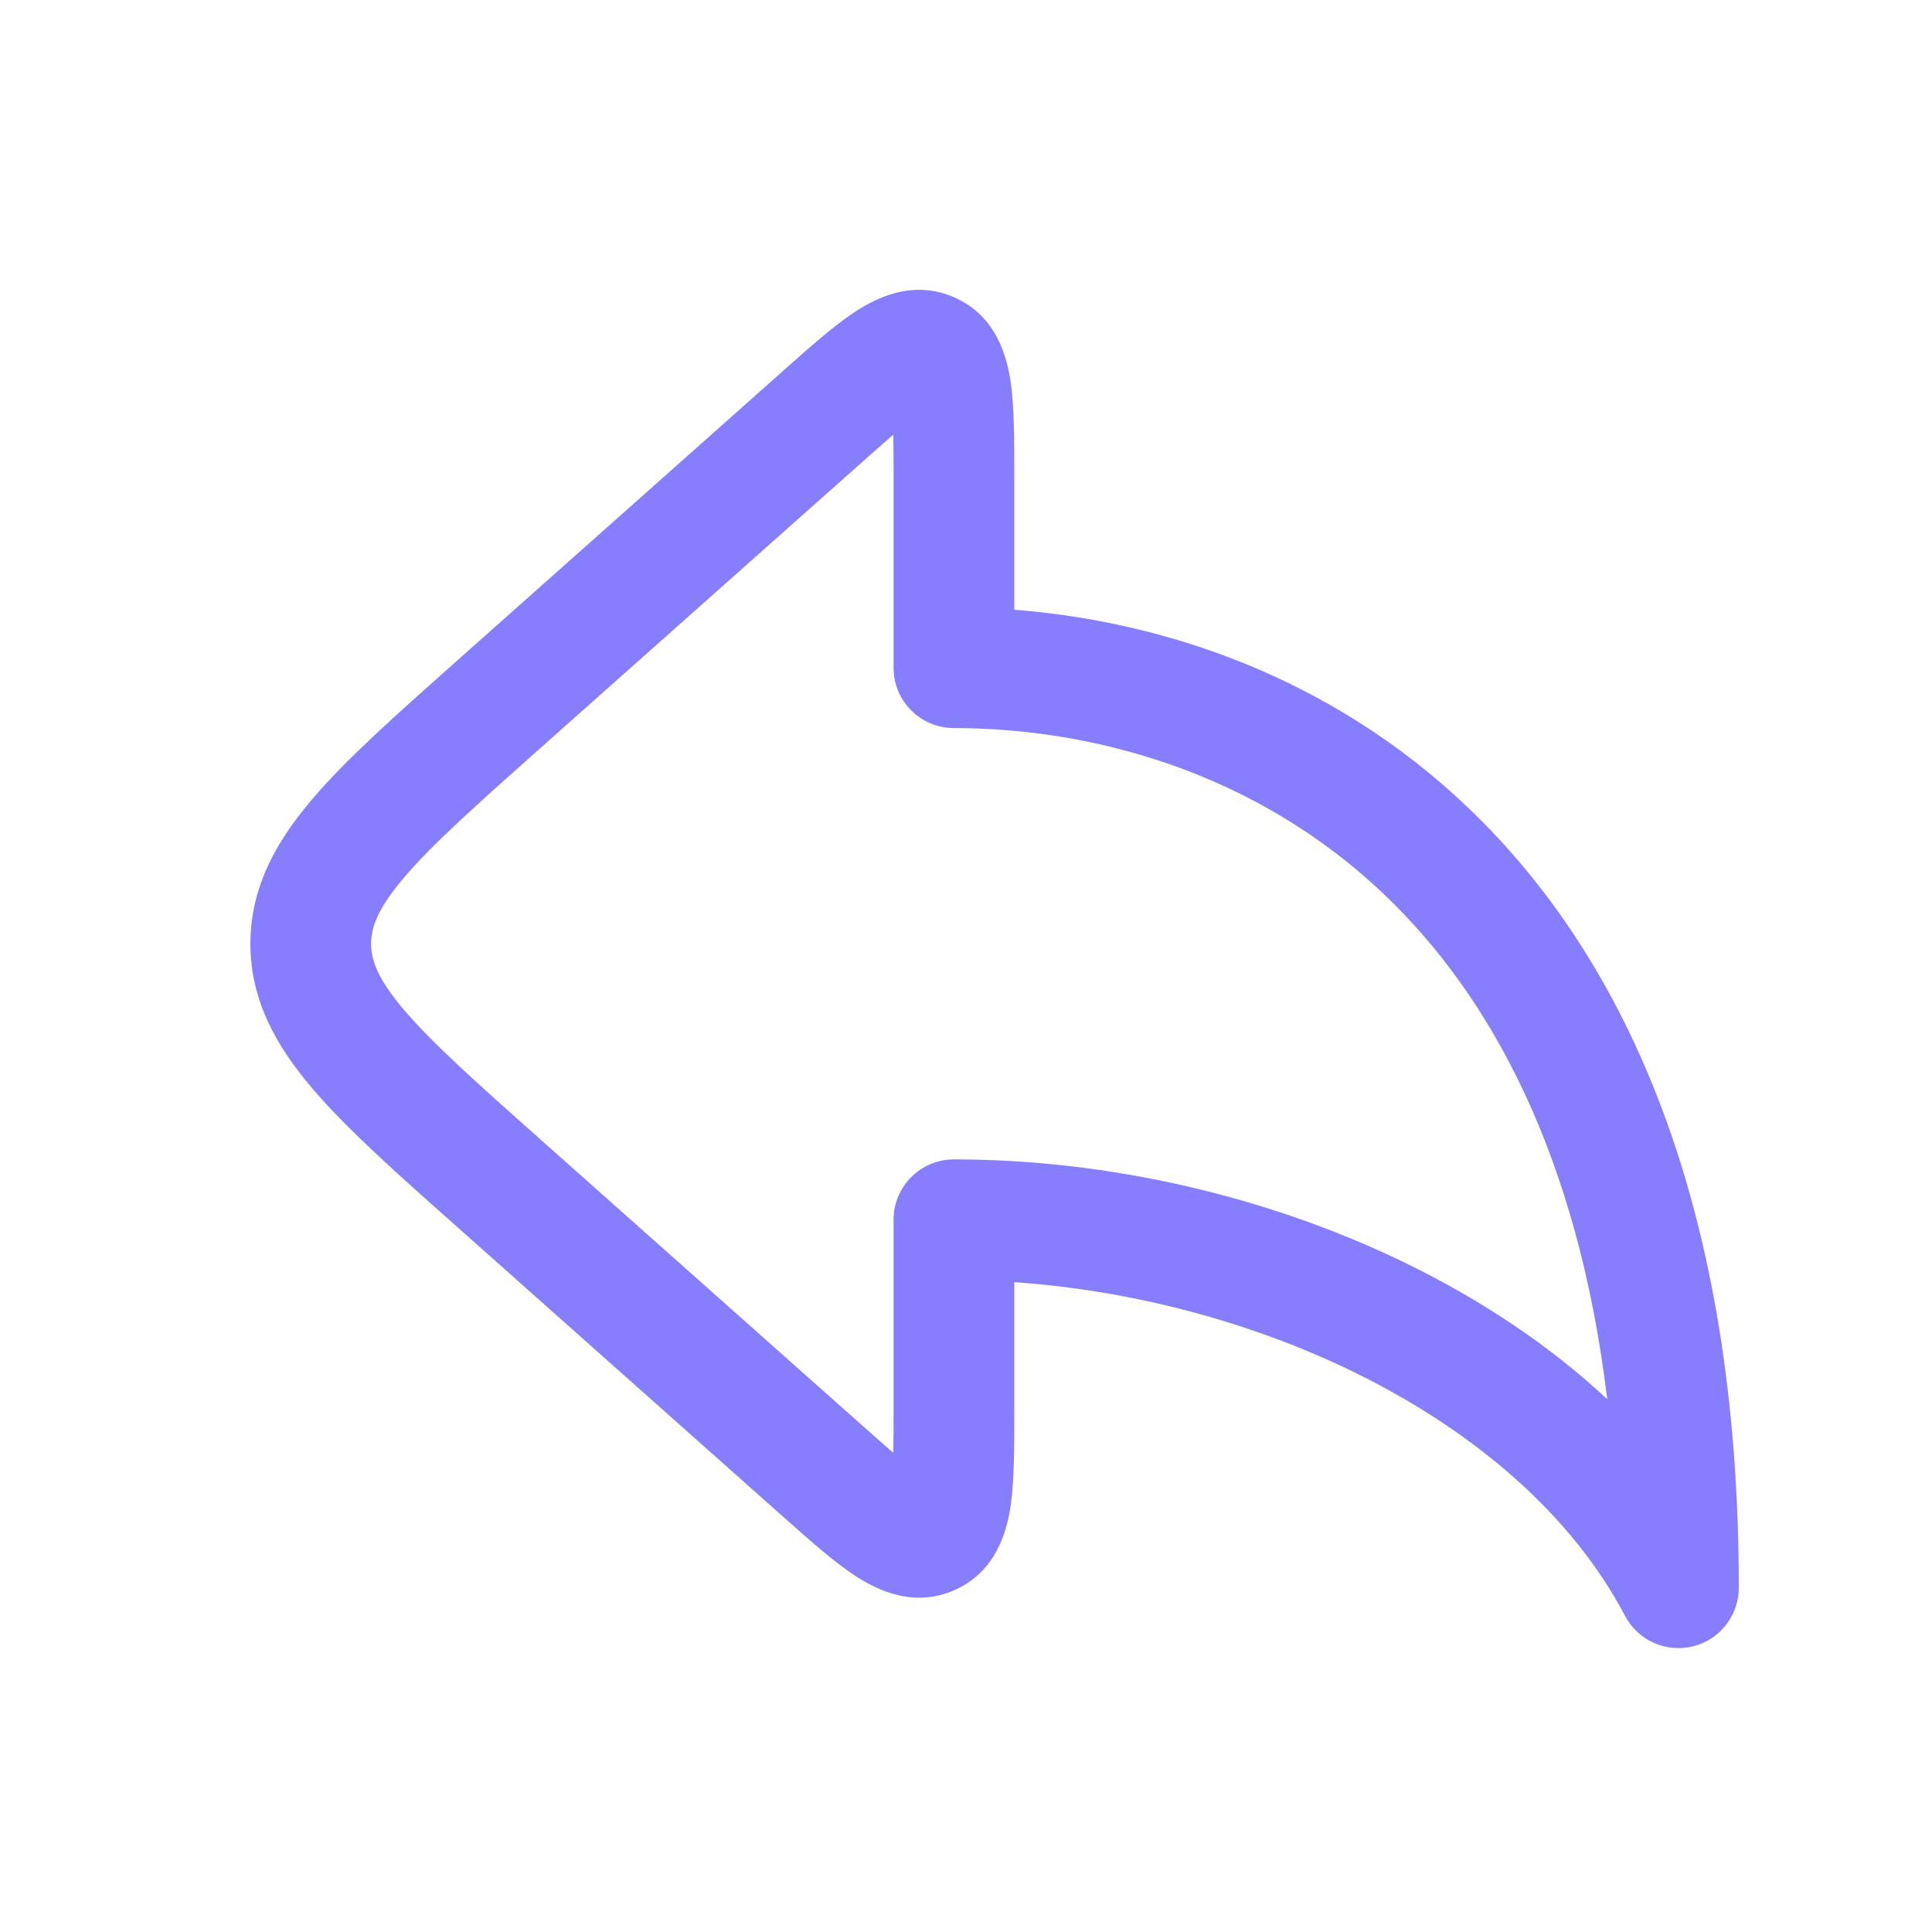
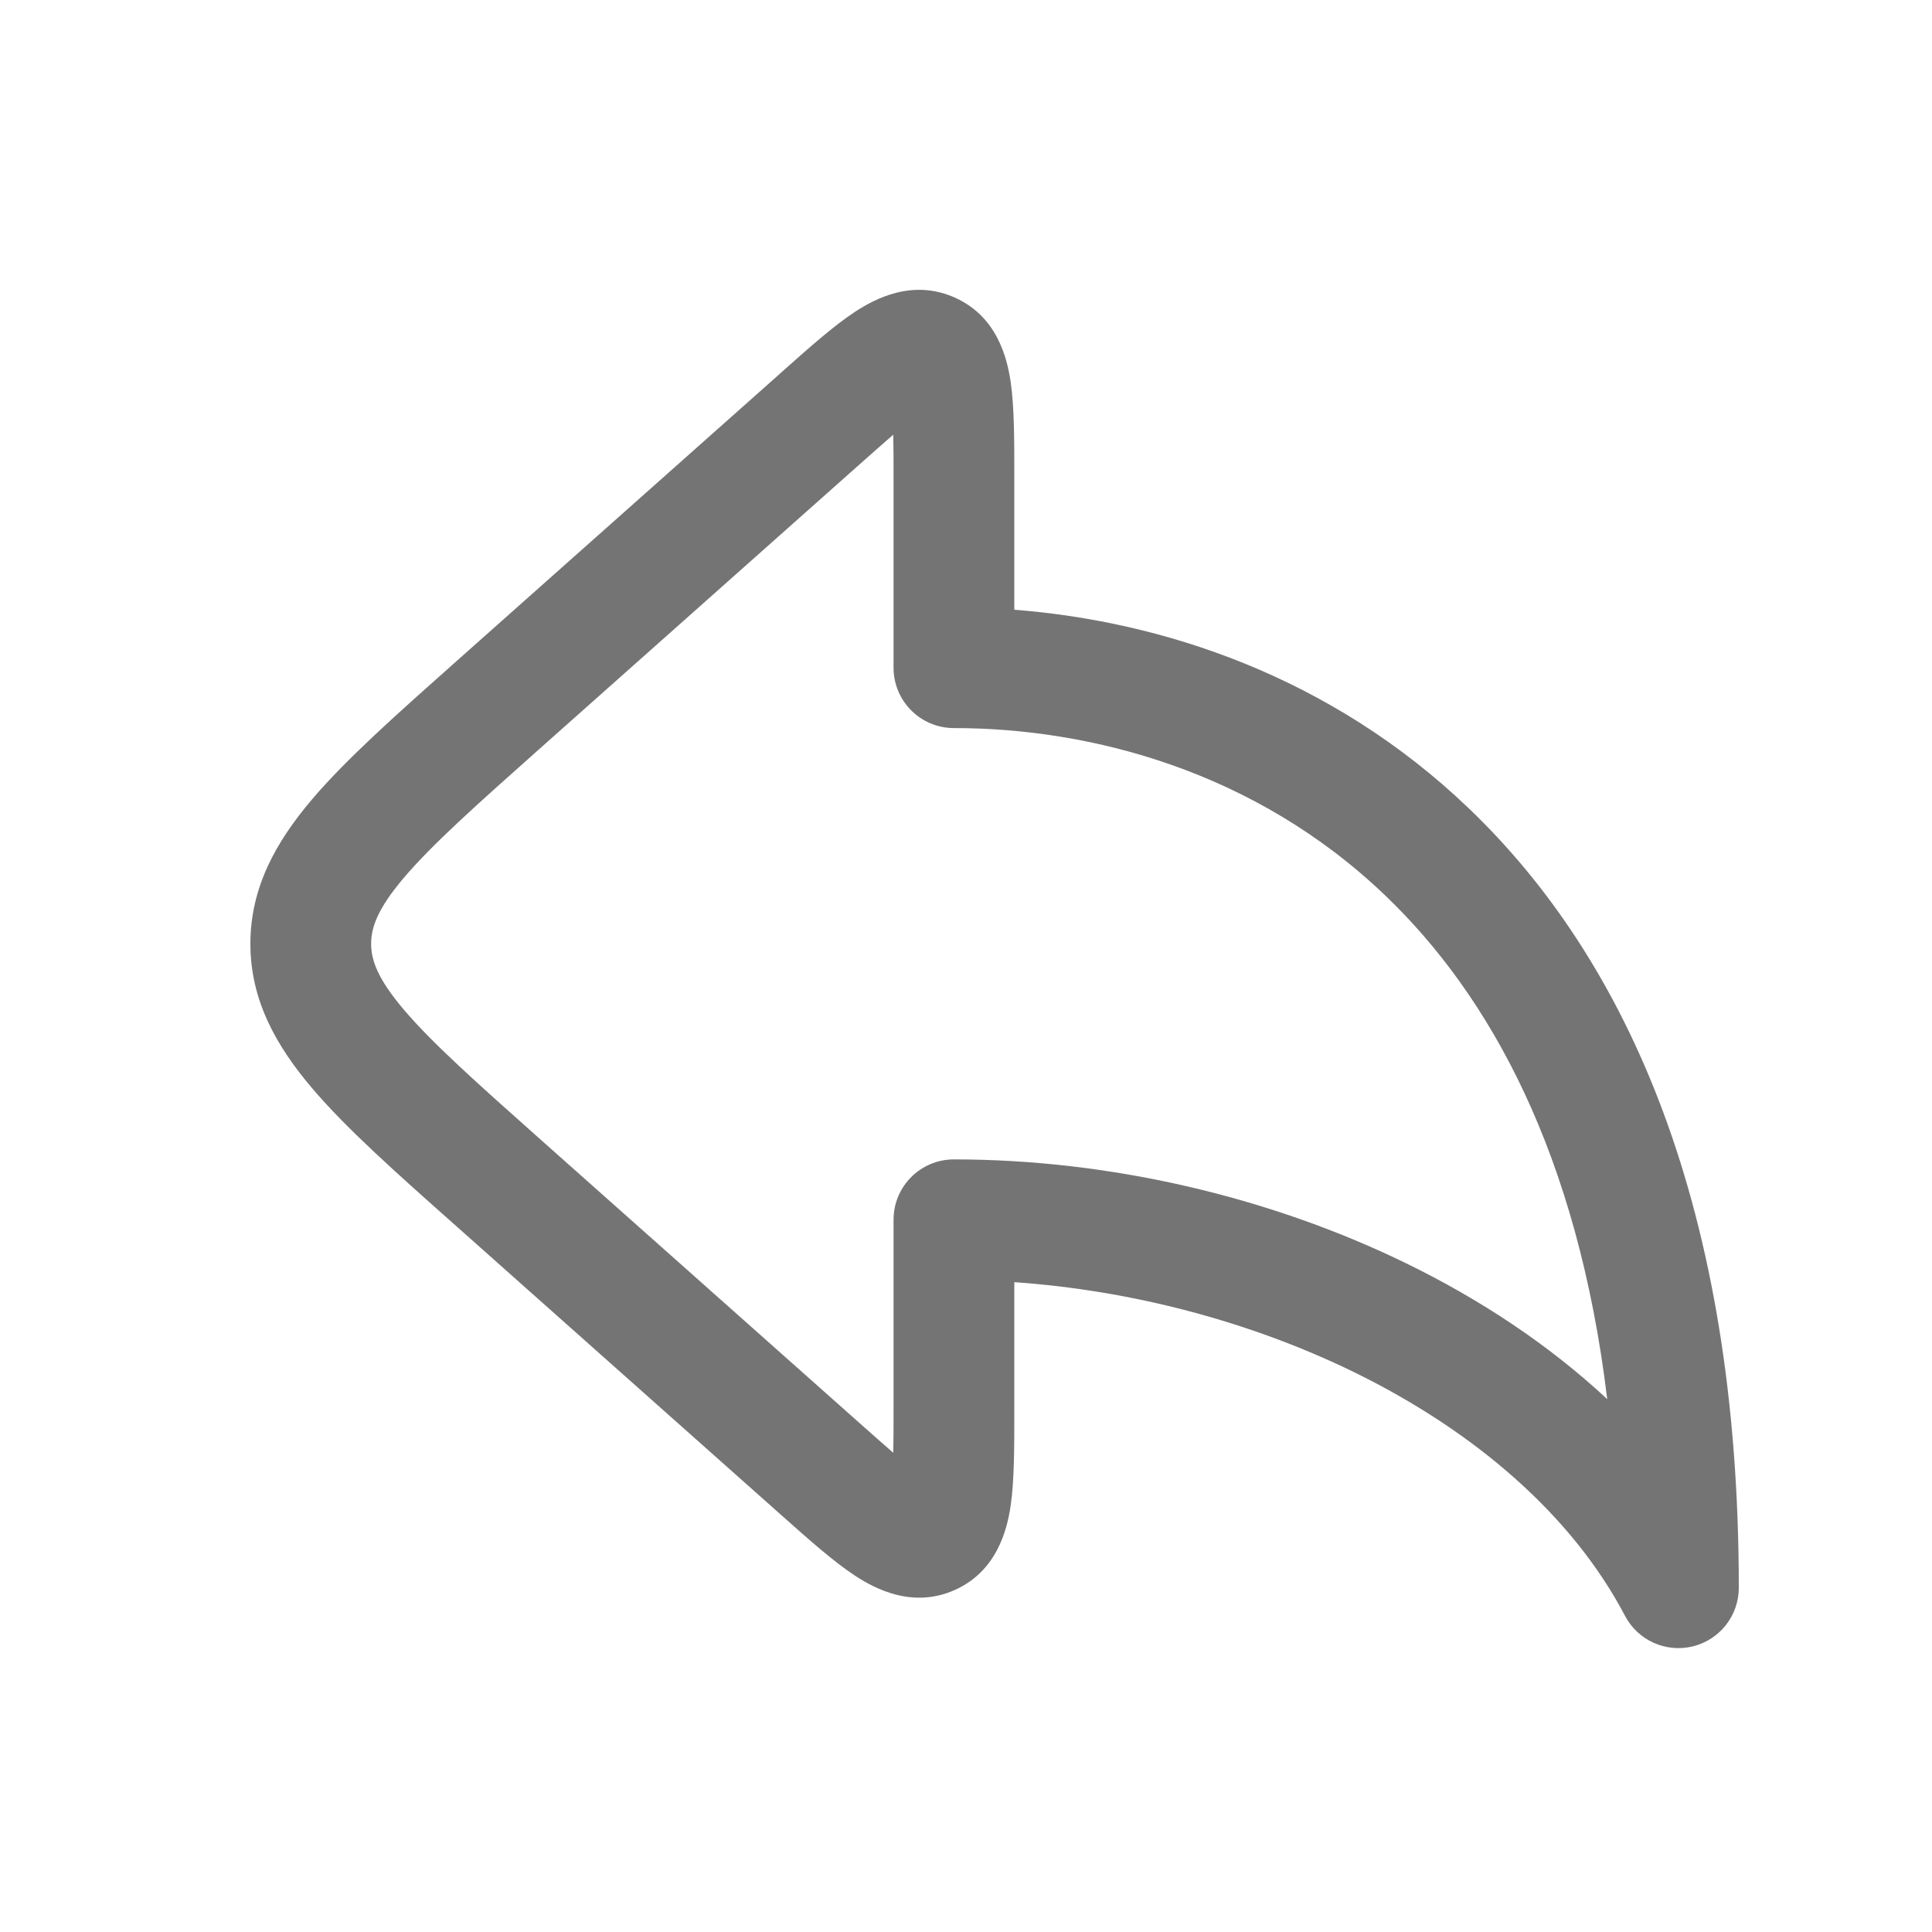
<svg xmlns="http://www.w3.org/2000/svg" width="20" height="20" viewBox="0 0 20 20" fill="none">
-   <path fill-rule="evenodd" clip-rule="evenodd" d="M8.105 3.84C8.094 3.85 8.084 3.859 8.073 3.869L4.728 6.842C4.104 7.397 3.586 7.856 3.231 8.274C2.858 8.713 2.592 9.185 2.592 9.77C2.592 10.354 2.858 10.826 3.231 11.265C3.586 11.683 4.104 12.143 4.728 12.697L8.073 15.671C8.084 15.68 8.094 15.69 8.105 15.699C8.375 15.94 8.628 16.164 8.846 16.308C9.06 16.449 9.449 16.654 9.885 16.459C10.321 16.263 10.426 15.835 10.463 15.582C10.5 15.323 10.5 14.985 10.5 14.624C10.5 14.609 10.5 14.595 10.5 14.581V13.273C11.71 13.357 12.935 13.678 14.008 14.2C15.268 14.815 16.275 15.686 16.822 16.727C16.955 16.981 17.245 17.112 17.525 17.043C17.804 16.974 18 16.724 18 16.436C18 12.502 16.849 9.94 15.203 8.366C13.768 6.993 12.02 6.43 10.5 6.312V4.959C10.5 4.944 10.5 4.93 10.5 4.916C10.5 4.554 10.5 4.216 10.463 3.958C10.426 3.704 10.321 3.276 9.885 3.081C9.449 2.885 9.06 3.09 8.846 3.231C8.628 3.375 8.375 3.6 8.105 3.84ZM9.247 4.5C9.153 4.581 9.041 4.681 8.903 4.803L5.593 7.745C4.925 8.339 4.475 8.741 4.183 9.084C3.903 9.413 3.842 9.606 3.842 9.77C3.842 9.933 3.903 10.126 4.183 10.455C4.475 10.798 4.925 11.2 5.593 11.794L8.903 14.736C9.041 14.858 9.153 14.958 9.247 15.039C9.25 14.915 9.25 14.764 9.25 14.581V12.627C9.25 12.281 9.53 12.002 9.875 12.002C11.469 12.002 13.125 12.38 14.555 13.077C15.321 13.45 16.034 13.921 16.638 14.484C16.331 11.944 15.423 10.306 14.339 9.269C12.989 7.977 11.283 7.537 9.875 7.537C9.53 7.537 9.25 7.258 9.25 6.912V4.959C9.25 4.775 9.25 4.624 9.247 4.5Z" fill="#877EFF" />
+   <path fill-rule="evenodd" clip-rule="evenodd" d="M8.105 3.84C8.094 3.85 8.084 3.859 8.073 3.869L4.728 6.842C4.104 7.397 3.586 7.856 3.231 8.274C2.858 8.713 2.592 9.185 2.592 9.77C2.592 10.354 2.858 10.826 3.231 11.265C3.586 11.683 4.104 12.143 4.728 12.697L8.073 15.671C8.084 15.68 8.094 15.69 8.105 15.699C8.375 15.94 8.628 16.164 8.846 16.308C9.06 16.449 9.449 16.654 9.885 16.459C10.321 16.263 10.426 15.835 10.463 15.582C10.5 15.323 10.5 14.985 10.5 14.624C10.5 14.609 10.5 14.595 10.5 14.581V13.273C11.71 13.357 12.935 13.678 14.008 14.2C15.268 14.815 16.275 15.686 16.822 16.727C16.955 16.981 17.245 17.112 17.525 17.043C17.804 16.974 18 16.724 18 16.436C18 12.502 16.849 9.94 15.203 8.366C13.768 6.993 12.02 6.43 10.5 6.312V4.959C10.5 4.944 10.5 4.93 10.5 4.916C10.5 4.554 10.5 4.216 10.463 3.958C10.426 3.704 10.321 3.276 9.885 3.081C9.449 2.885 9.06 3.09 8.846 3.231C8.628 3.375 8.375 3.6 8.105 3.84ZM9.247 4.5C9.153 4.581 9.041 4.681 8.903 4.803L5.593 7.745C4.925 8.339 4.475 8.741 4.183 9.084C3.903 9.413 3.842 9.606 3.842 9.77C3.842 9.933 3.903 10.126 4.183 10.455C4.475 10.798 4.925 11.2 5.593 11.794L8.903 14.736C9.041 14.858 9.153 14.958 9.247 15.039C9.25 14.915 9.25 14.764 9.25 14.581V12.627C9.25 12.281 9.53 12.002 9.875 12.002C11.469 12.002 13.125 12.38 14.555 13.077C15.321 13.45 16.034 13.921 16.638 14.484C16.331 11.944 15.423 10.306 14.339 9.269C12.989 7.977 11.283 7.537 9.875 7.537C9.53 7.537 9.25 7.258 9.25 6.912V4.959C9.25 4.775 9.25 4.624 9.247 4.5Z" fill="#747474" />
</svg>
